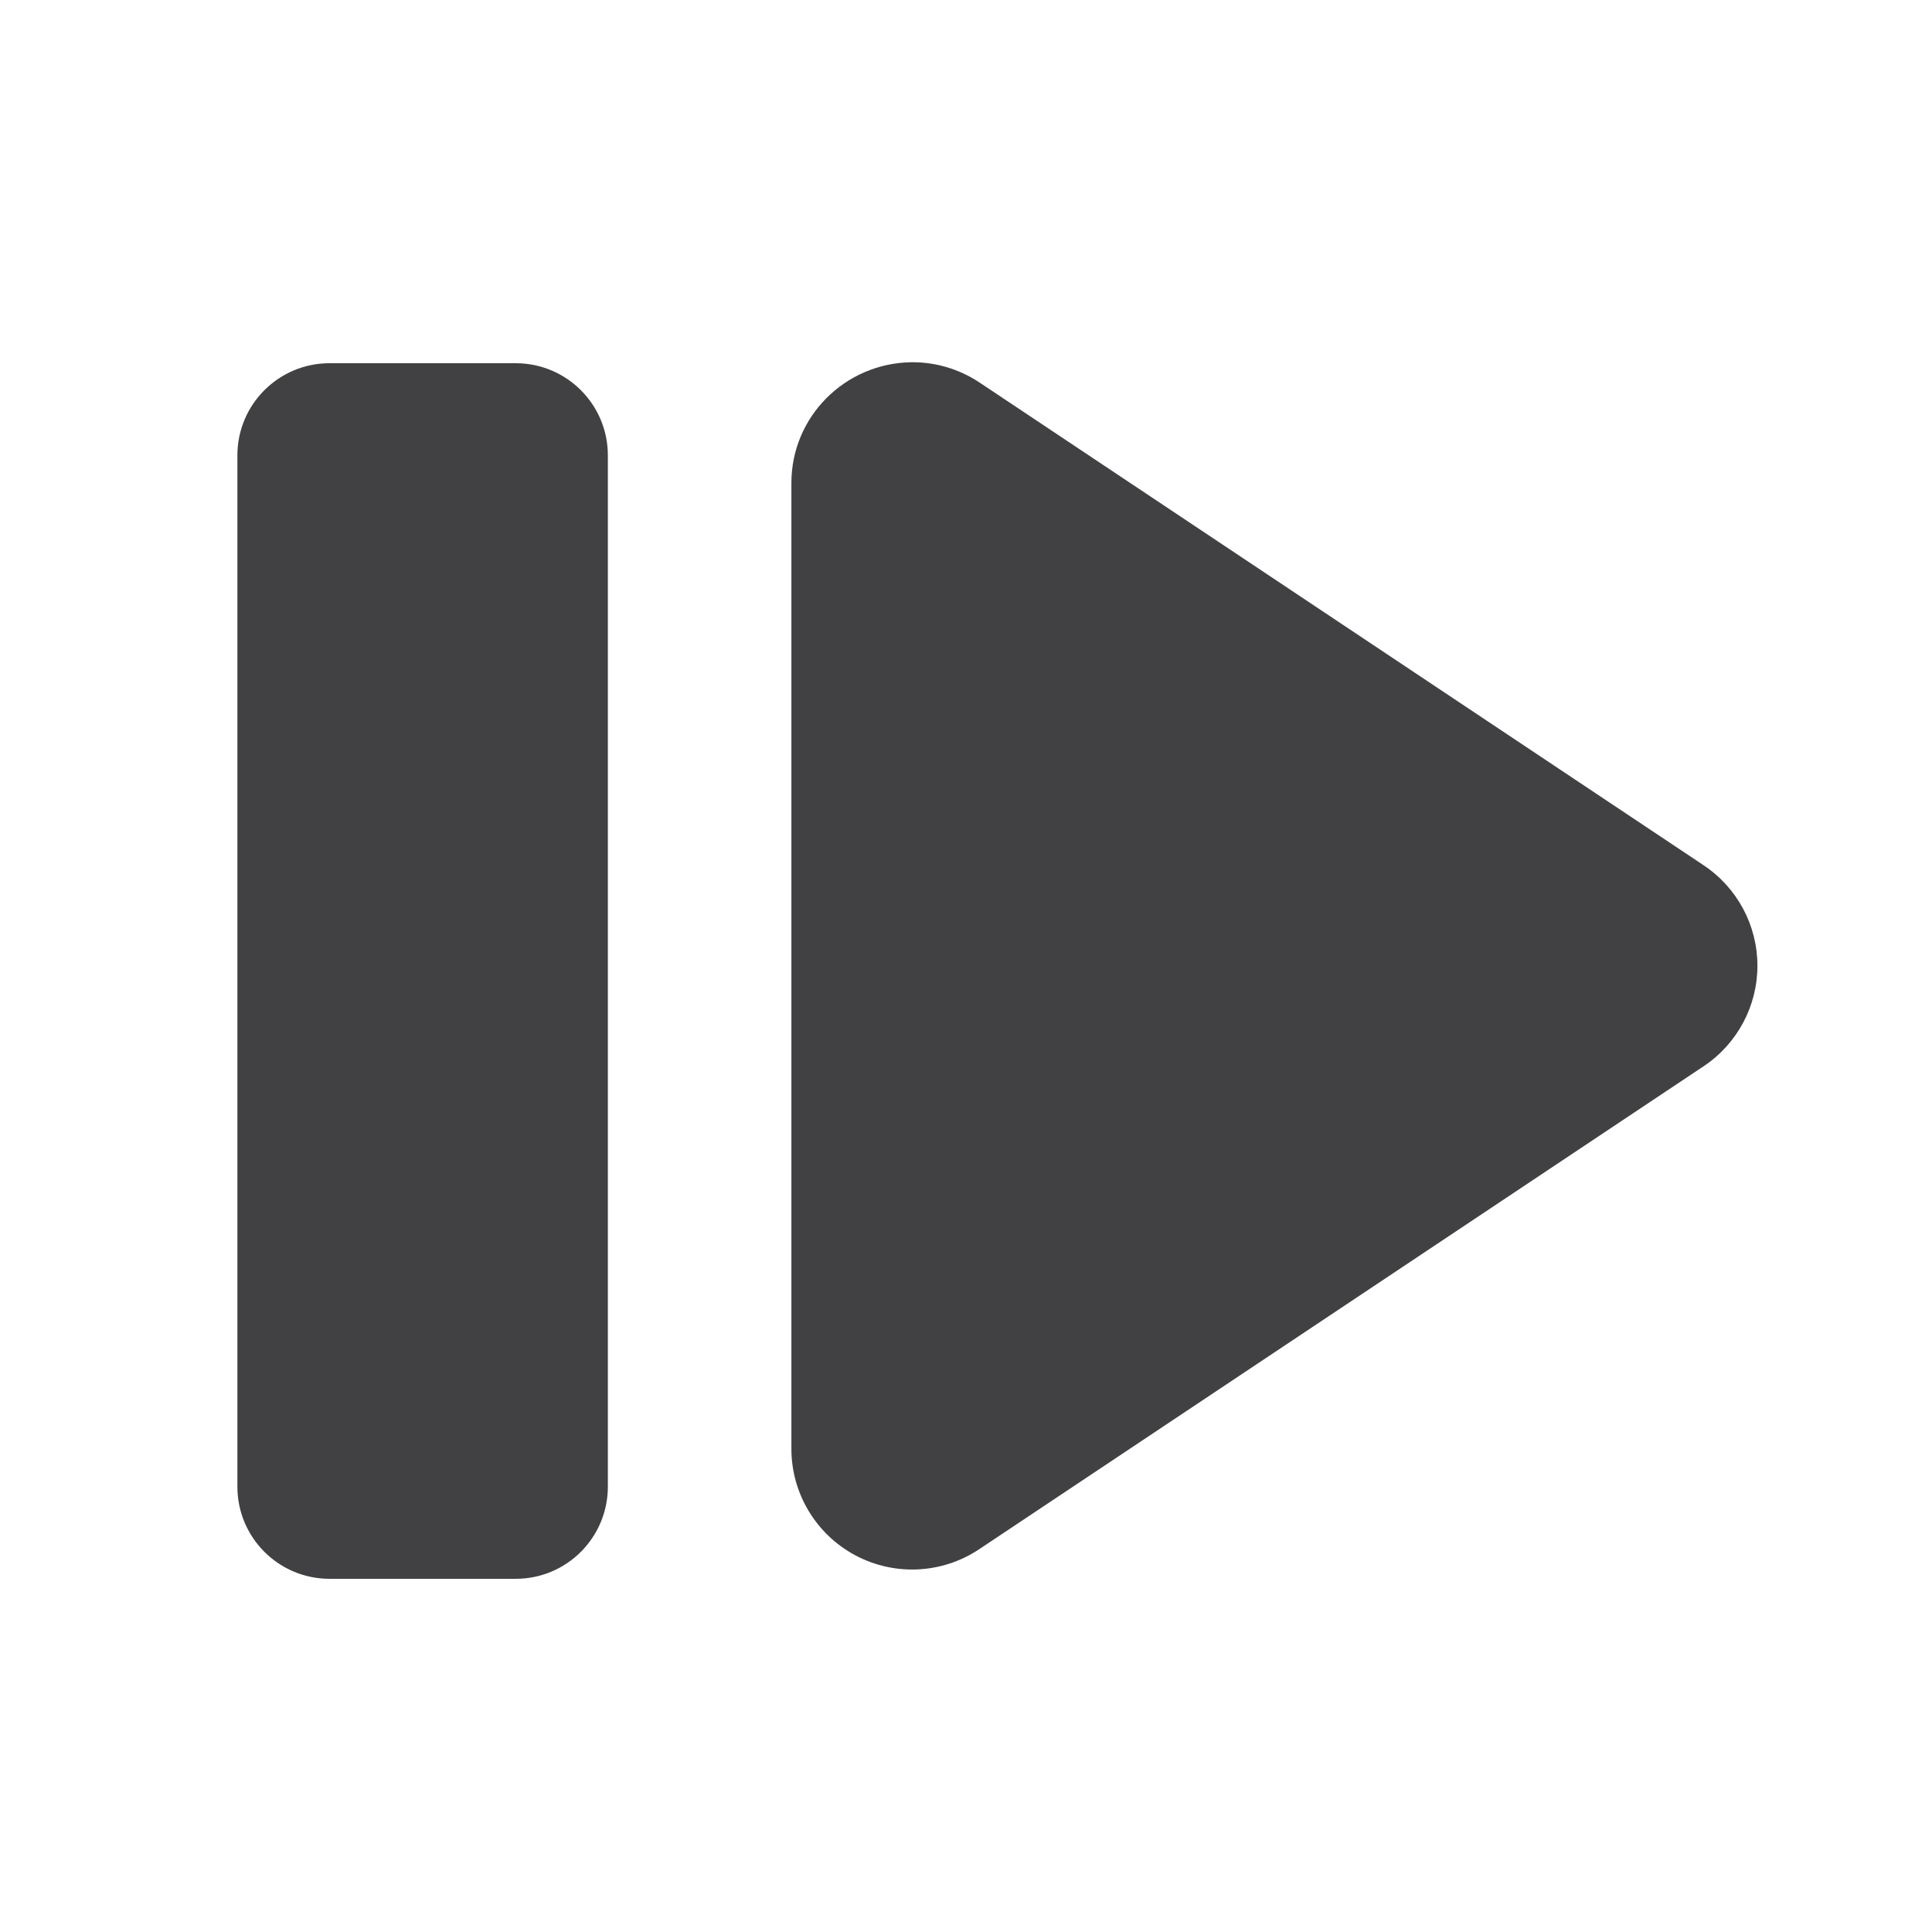
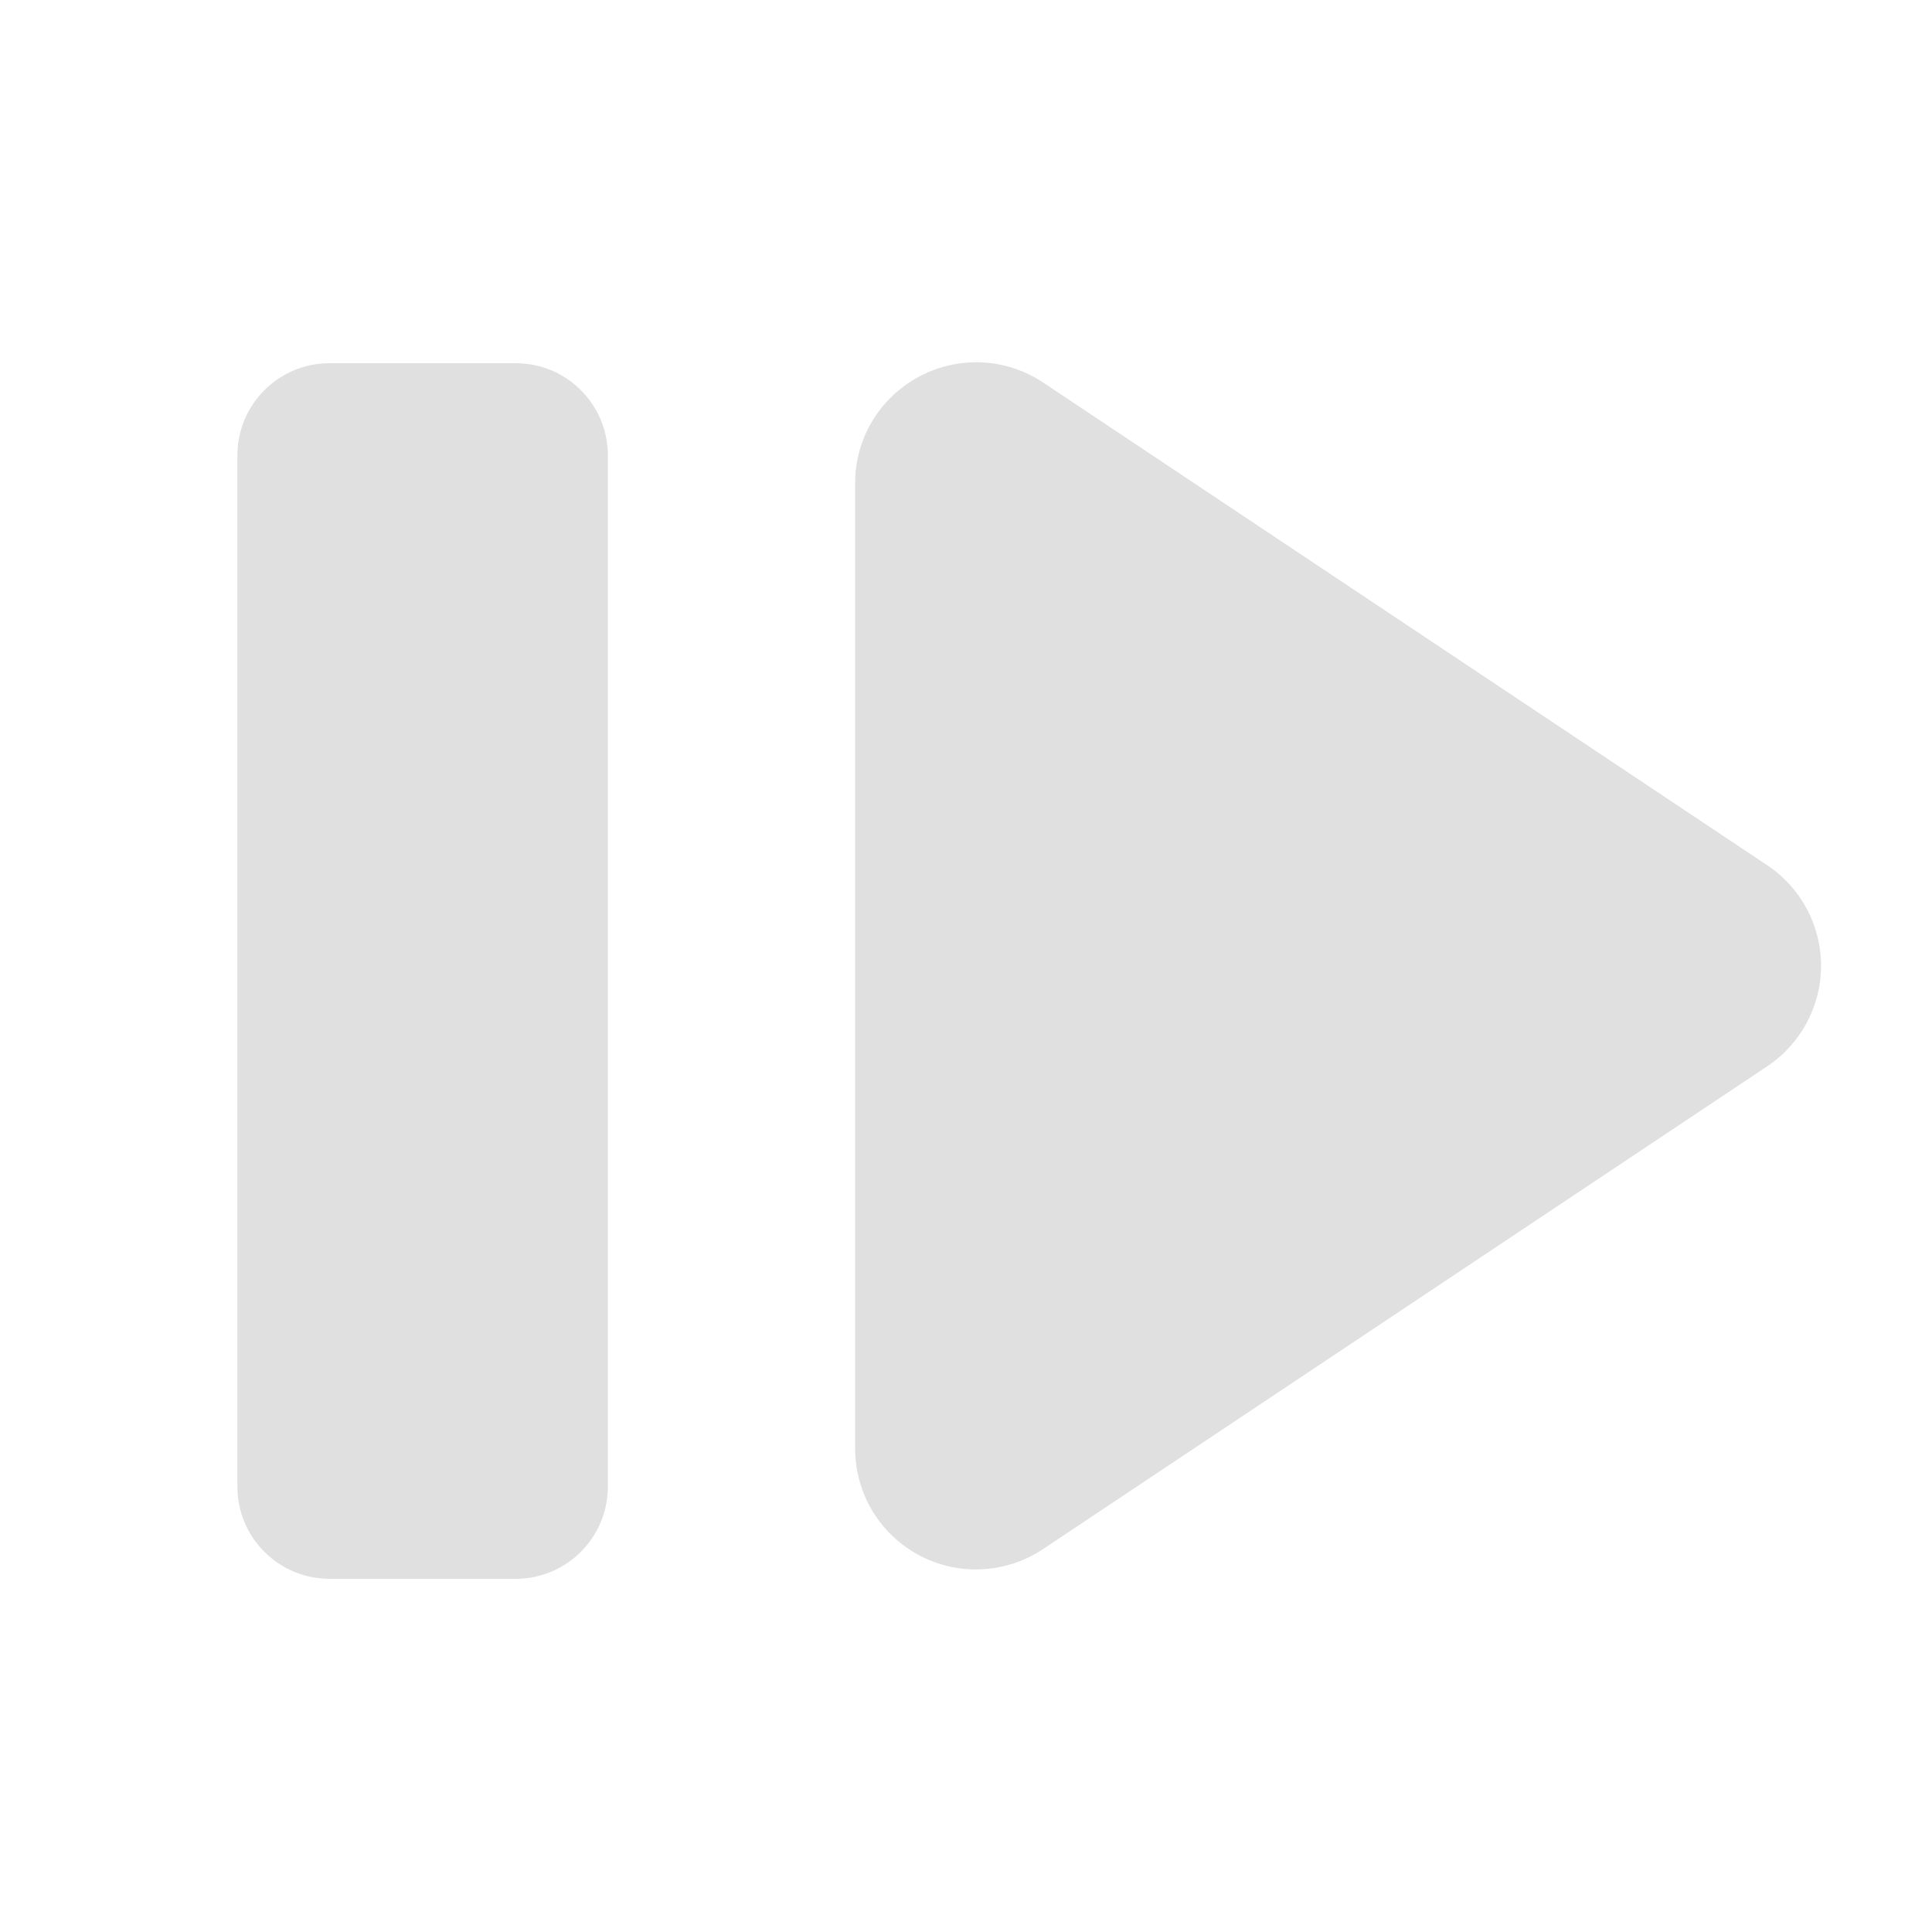
<svg xmlns="http://www.w3.org/2000/svg" width="16" height="16">
-   <g fill="#414042">
-     <path d="M7.543 3c-.547.01-.988.451-.989.998v8a1 1 0 0 0 1.555.832l6-4a1 1 0 0 0 0-1.664l-6-4A1 1 0 0 0 7.543 3z" />
+   <g fill="#e0e0e0">
+     <path d="M8.07 3c-.547.01-.987.451-.988.998v8a1 1 0 0 0 1.554.832l6-4a1 1 0 0 0 0-1.664l-6-4A1 1 0 0 0 8.07 3z" />
    <rect width="3.068" height="10.067" x="1.966" y="3.008" ry=".763" />
  </g>
</svg>
